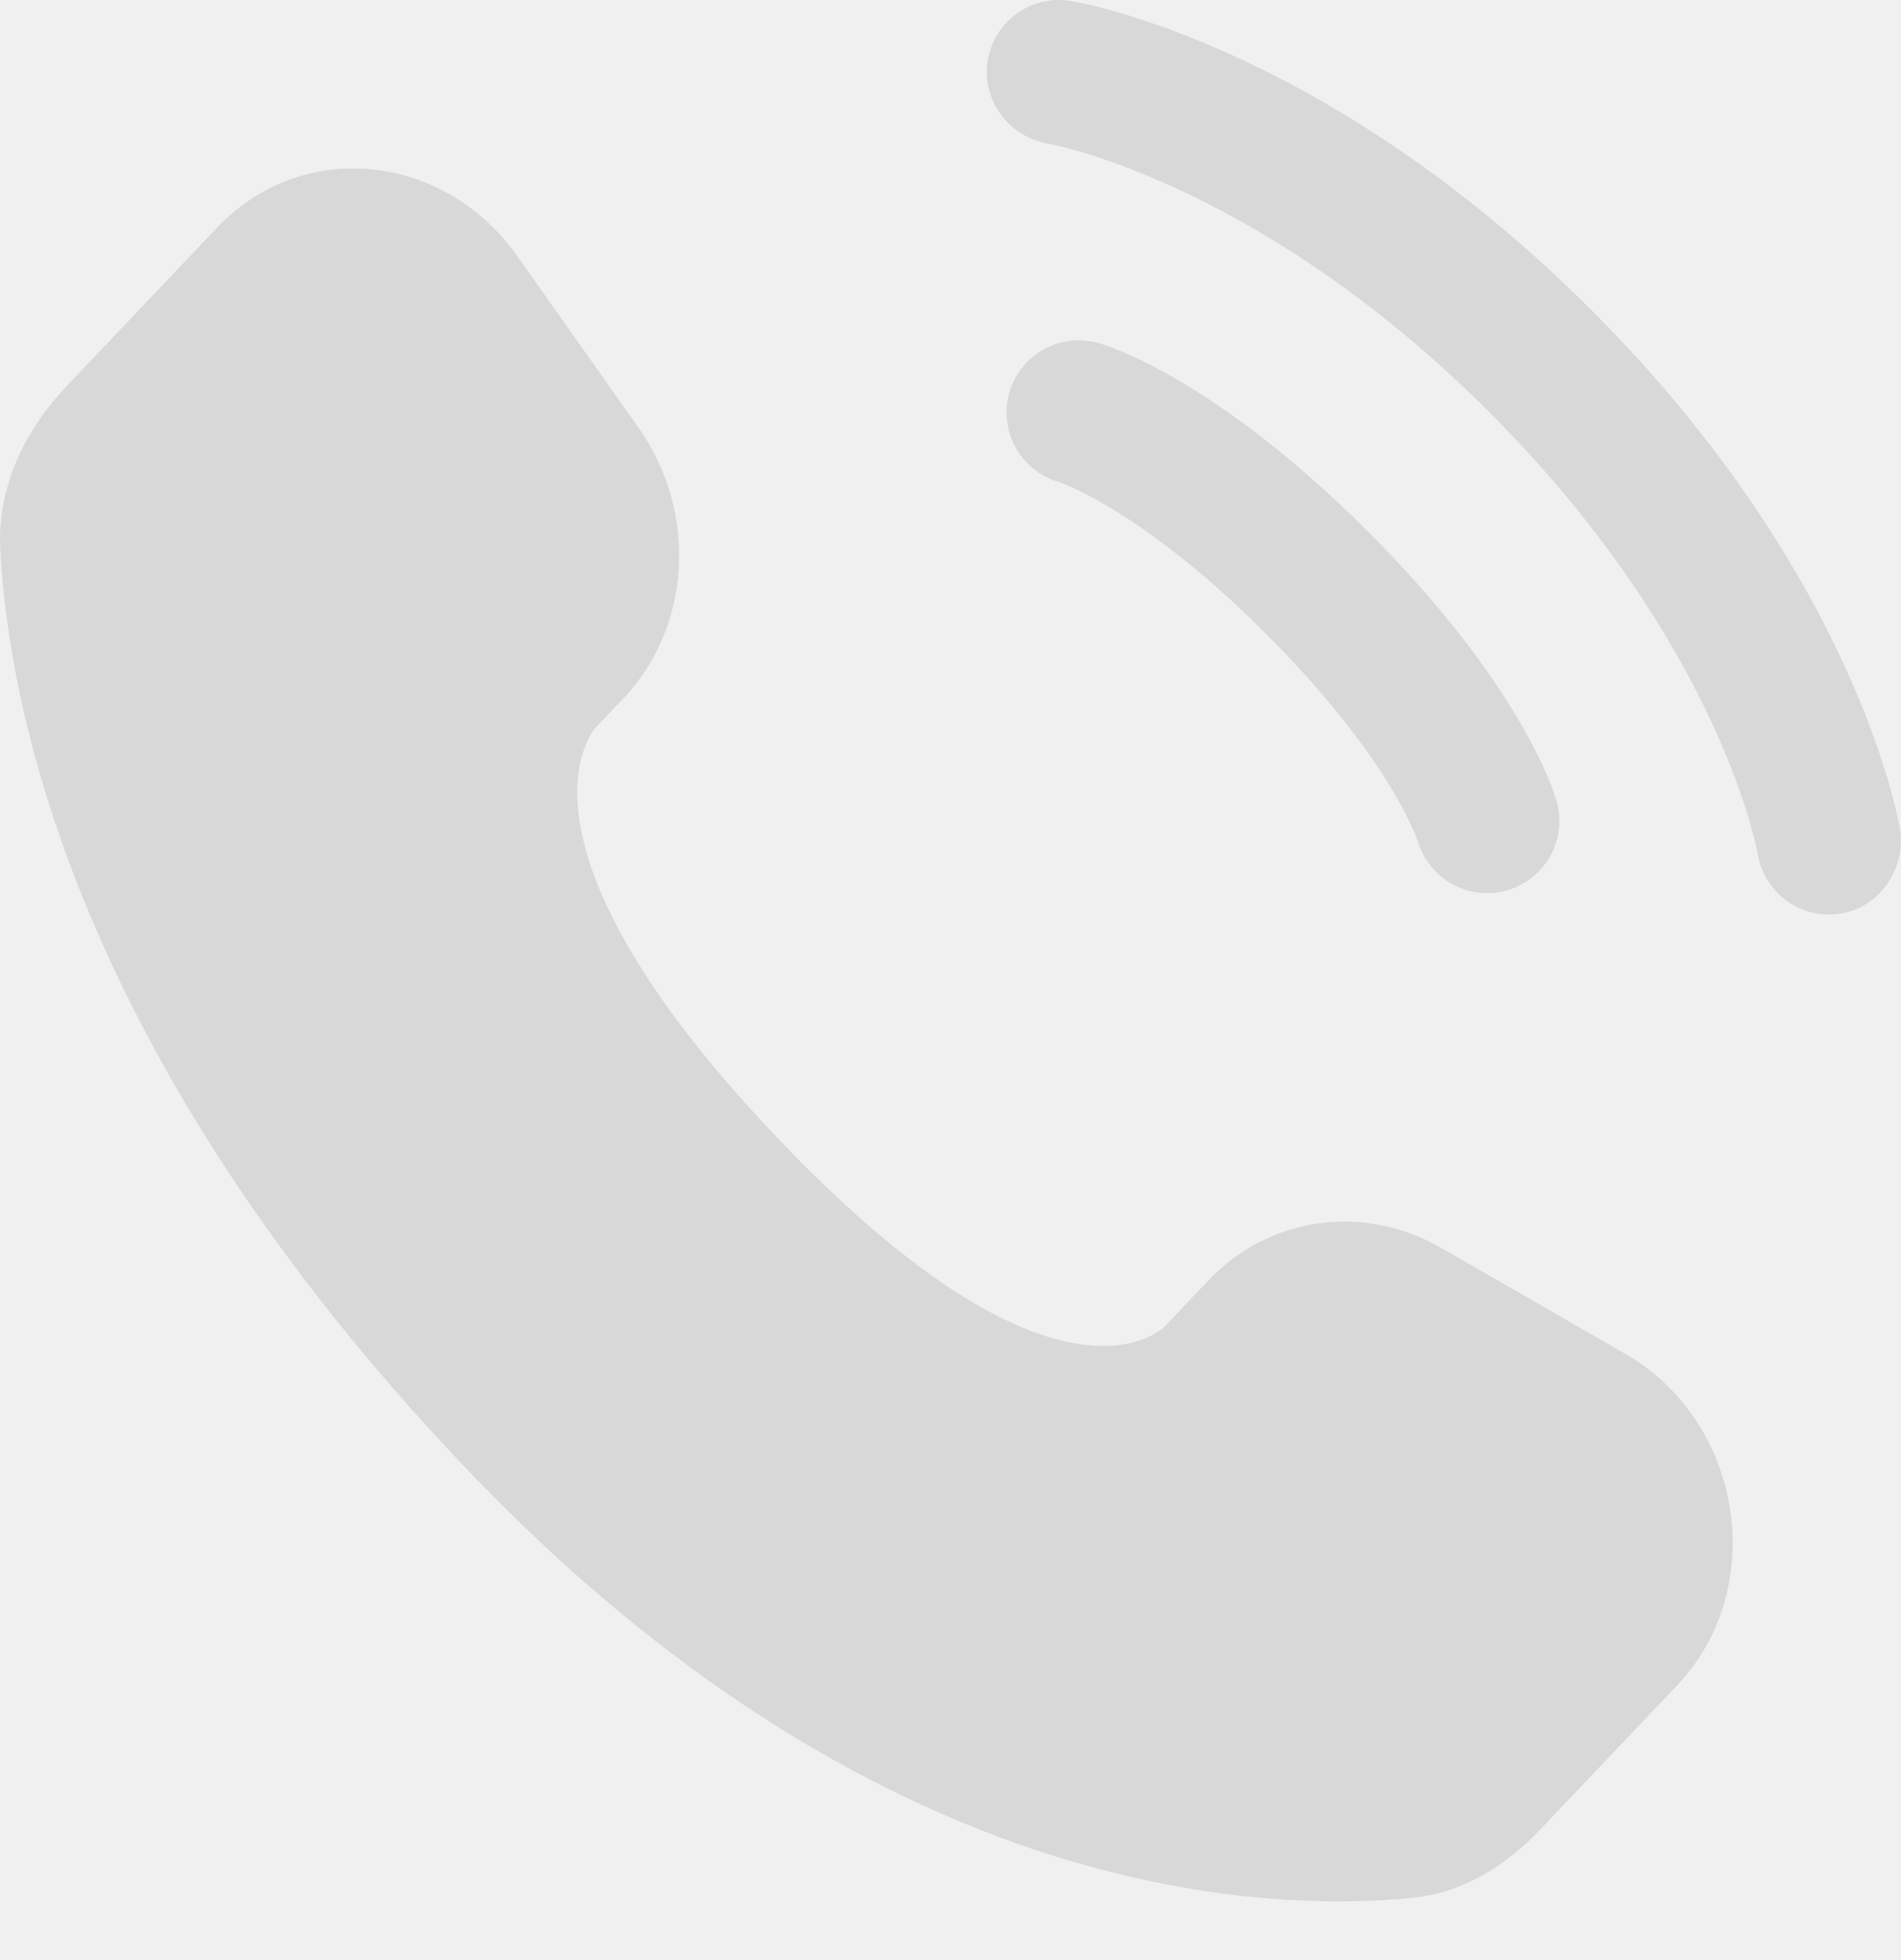
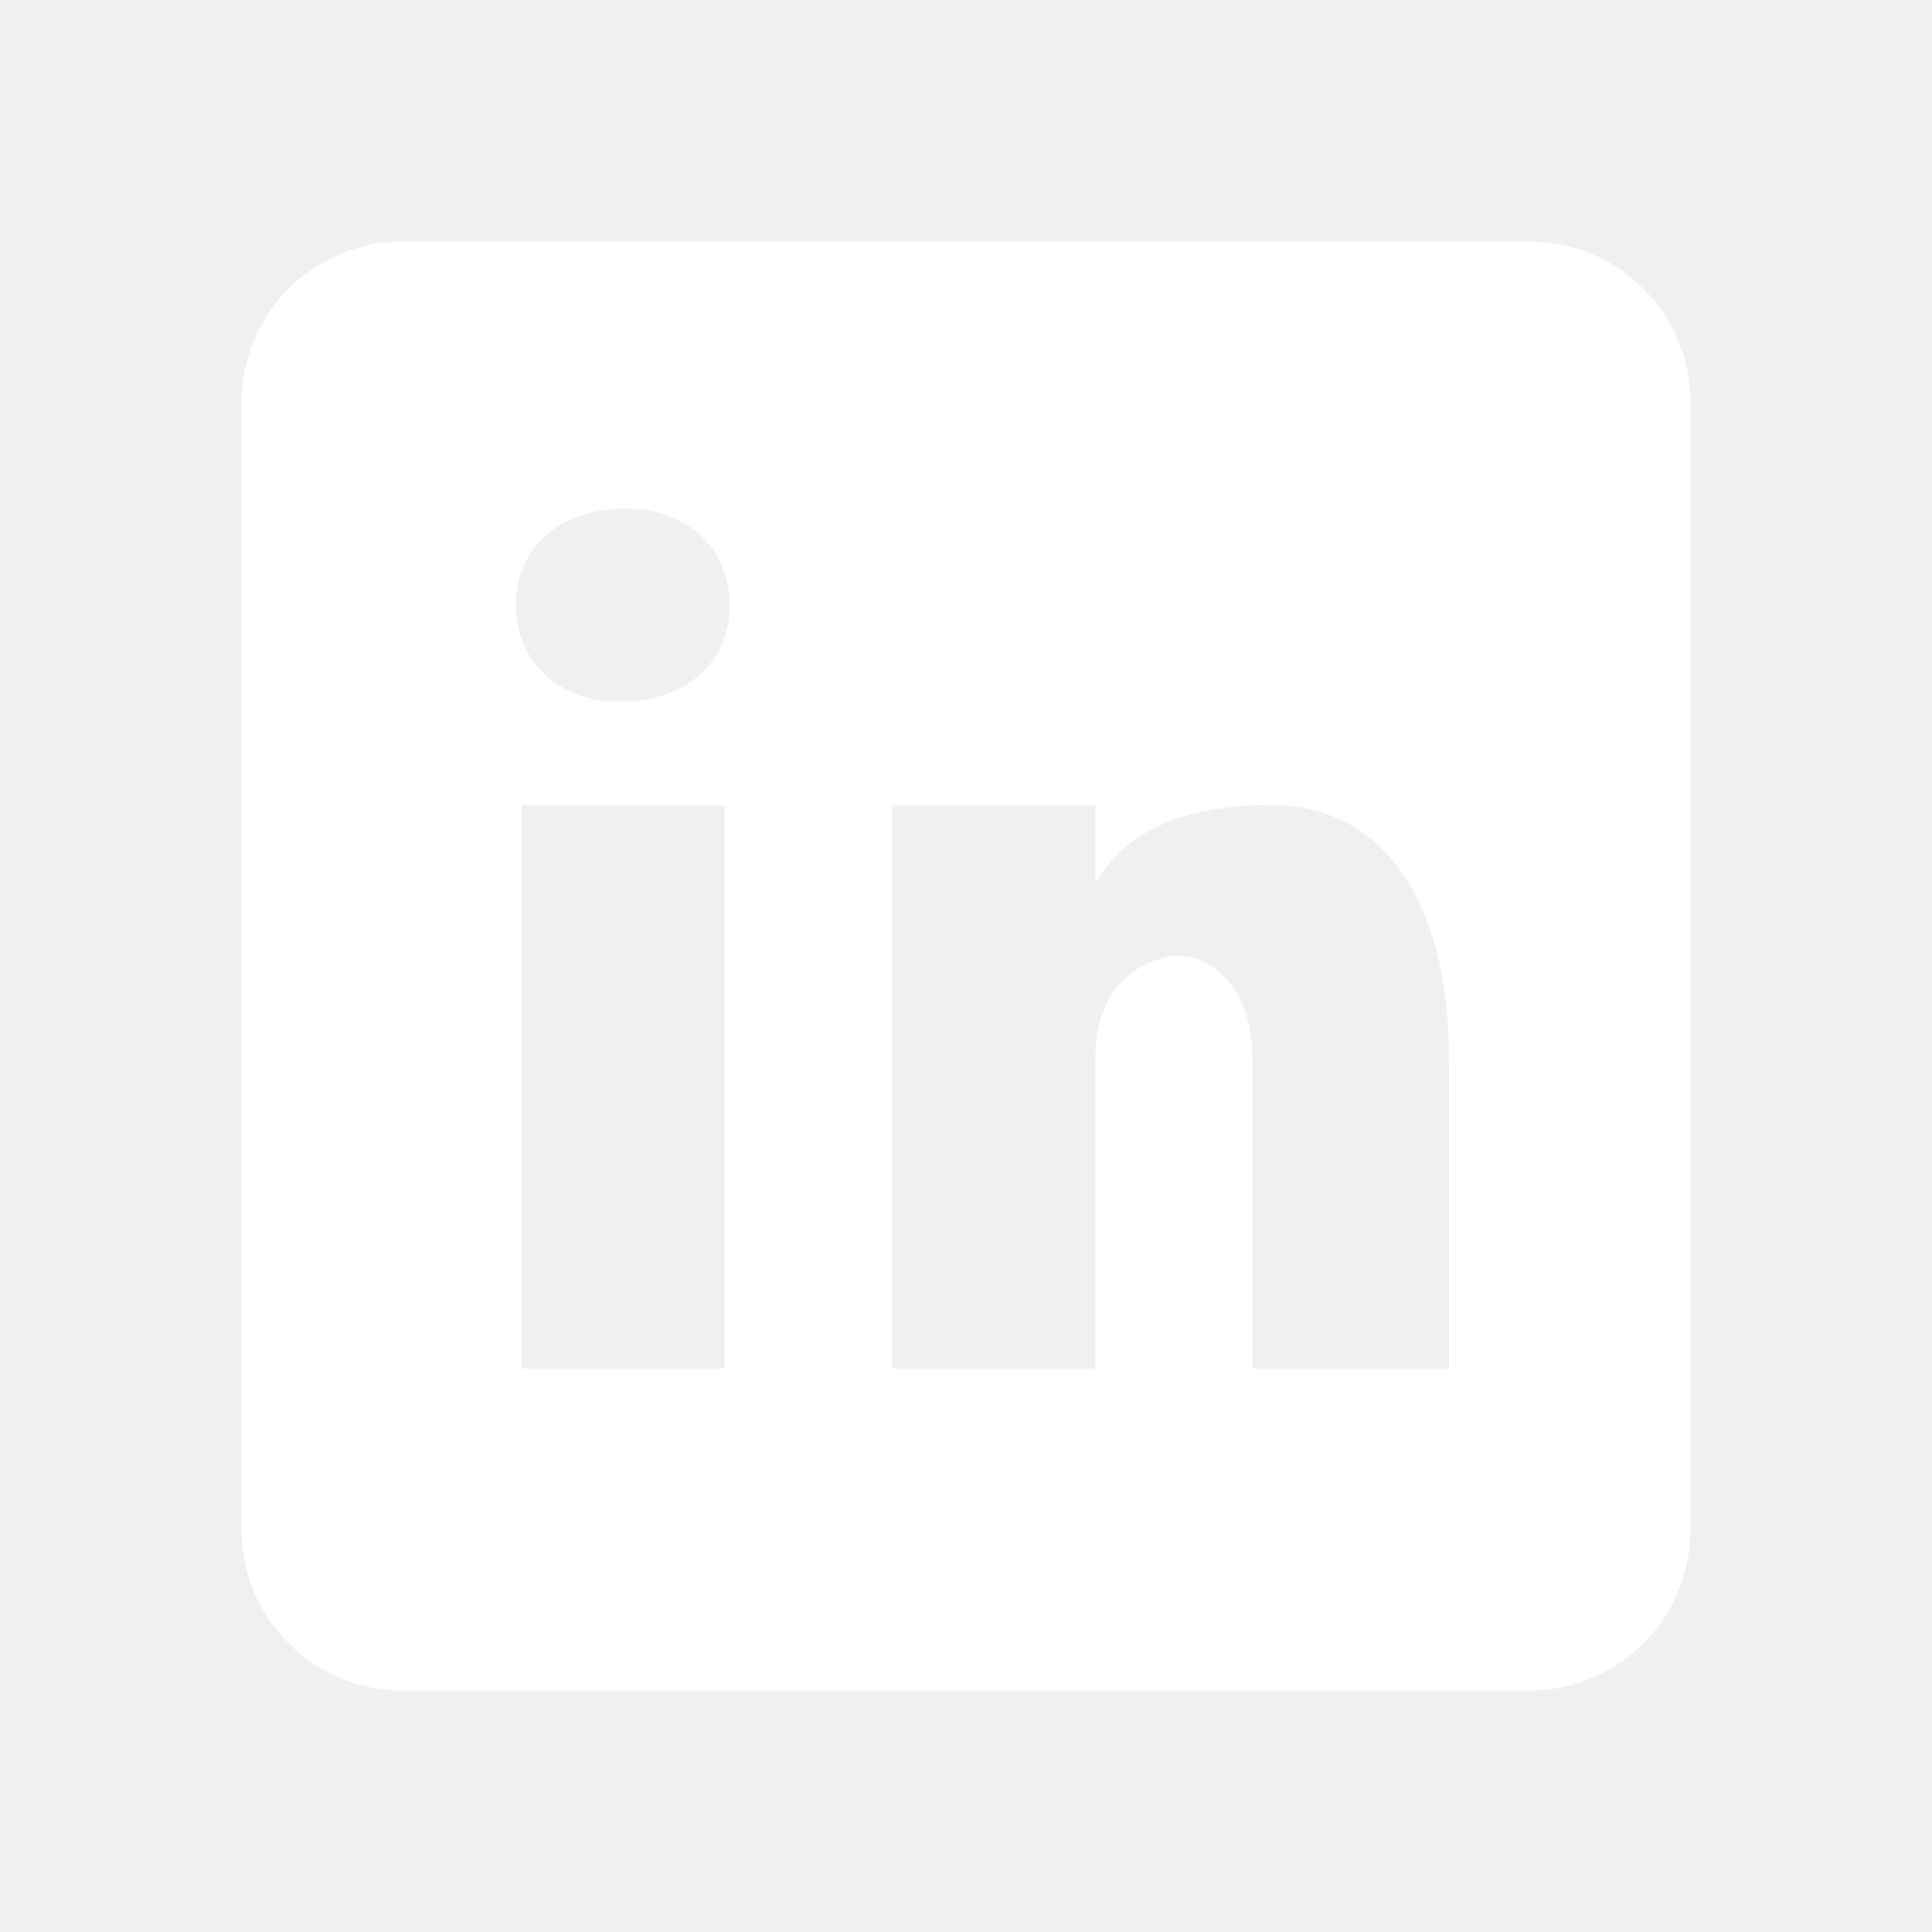
- <svg xmlns="http://www.w3.org/2000/svg" width="32" height="33" viewBox="0 0 32 33" fill="none">
-   <path d="M20.352 21.554L19.614 22.331C19.614 22.331 17.859 24.179 13.069 19.136C8.28 14.094 10.034 12.246 10.034 12.246L10.499 11.757C11.644 10.551 11.752 8.615 10.753 7.202L8.709 4.311C7.473 2.562 5.083 2.331 3.665 3.823L1.121 6.502C0.419 7.242 -0.052 8.201 0.005 9.265C0.151 11.987 1.314 17.845 7.805 24.678C14.688 31.925 21.147 32.213 23.788 31.953C24.624 31.87 25.35 31.42 25.936 30.803L28.238 28.379C29.792 26.743 29.354 23.938 27.366 22.793L24.269 21.011C22.963 20.259 21.372 20.48 20.352 21.554Z" fill="#D8D8D8" />
-   <path d="M16.631 1.021C16.738 0.358 17.364 -0.091 18.027 0.016C18.068 0.024 18.2 0.048 18.269 0.064C18.408 0.095 18.601 0.142 18.841 0.212C19.322 0.352 19.994 0.583 20.801 0.953C22.416 1.693 24.565 2.988 26.794 5.218C29.024 7.448 30.32 9.597 31.06 11.212C31.43 12.018 31.66 12.691 31.801 13.171C31.871 13.412 31.918 13.605 31.949 13.743C31.964 13.812 31.976 13.868 31.983 13.909L31.993 13.96C32.1 14.622 31.654 15.275 30.992 15.382C30.331 15.489 29.708 15.042 29.599 14.382C29.595 14.364 29.586 14.317 29.576 14.272C29.556 14.182 29.521 14.04 29.466 13.851C29.357 13.475 29.166 12.915 28.85 12.225C28.218 10.847 27.082 8.944 25.075 6.937C23.069 4.931 21.166 3.795 19.788 3.163C19.098 2.847 18.538 2.656 18.161 2.546C17.973 2.491 17.736 2.437 17.647 2.417C16.987 2.307 16.524 1.682 16.631 1.021Z" fill="#D8D8D8" />
-   <path fill-rule="evenodd" clip-rule="evenodd" d="M16.996 6.612C17.181 5.966 17.854 5.592 18.499 5.777L18.165 6.945C18.499 5.777 18.499 5.777 18.499 5.777L18.502 5.777L18.504 5.778L18.509 5.78L18.522 5.783L18.554 5.793C18.578 5.801 18.609 5.811 18.645 5.824C18.718 5.85 18.814 5.887 18.932 5.937C19.169 6.039 19.491 6.195 19.888 6.429C20.681 6.899 21.764 7.679 23.036 8.951C24.309 10.223 25.088 11.306 25.558 12.1C25.793 12.496 25.949 12.819 26.05 13.055C26.101 13.173 26.137 13.269 26.163 13.342C26.176 13.378 26.186 13.409 26.194 13.433L26.204 13.465L26.208 13.478L26.209 13.483L26.21 13.486C26.21 13.486 26.211 13.488 25.042 13.822L26.211 13.488C26.395 14.134 26.021 14.807 25.376 14.991C24.736 15.174 24.069 14.808 23.878 14.172L23.872 14.155C23.863 14.131 23.845 14.083 23.815 14.013C23.755 13.873 23.647 13.644 23.466 13.338C23.104 12.728 22.452 11.805 21.317 10.67C20.183 9.536 19.26 8.883 18.649 8.522C18.343 8.341 18.115 8.232 17.975 8.172C17.905 8.142 17.857 8.124 17.832 8.116L17.815 8.11C17.179 7.918 16.813 7.252 16.996 6.612Z" fill="#D8D8D8" />
+ <svg xmlns="http://www.w3.org/2000/svg" viewBox="0,0,256,256" width="50px" height="50px" fill-rule="nonzero">
+   <g fill="#ffffff" fill-rule="nonzero" stroke="none" stroke-width="1" stroke-linecap="butt" stroke-linejoin="miter" stroke-miterlimit="10" stroke-dasharray="" stroke-dashoffset="0" font-family="none" font-weight="none" font-size="none" text-anchor="none" style="mix-blend-mode: normal">
+     <g transform="scale(10.66667,10.66667)">
+       <path d="M19,3h-14c-1.105,0 -2,0.895 -2,2v14c0,1.105 0.895,2 2,2h14c1.105,0 2,-0.895 2,-2v-14c0,-1.105 -0.895,-2 -2,-2zM9,17h-2.523v-7h2.523zM7.694,8.717c-0.771,0 -1.286,-0.514 -1.286,-1.2c0,-0.686 0.514,-1.2 1.371,-1.2c0.771,0 1.286,0.514 1.286,1.2c0,0.686 -0.514,1.2 -1.371,1.2zM18,17h-2.442v-3.826c0,-1.058 -0.651,-1.302 -0.895,-1.302c-0.244,0 -1.058,0.163 -1.058,1.302c0,0.163 0,3.826 0,3.826h-2.523v-7h2.523v0.977c0.325,-0.57 0.976,-0.977 2.197,-0.977c1.221,0 2.198,0.977 2.198,3.174z" />
+     </g>
+   </g>
</svg>
